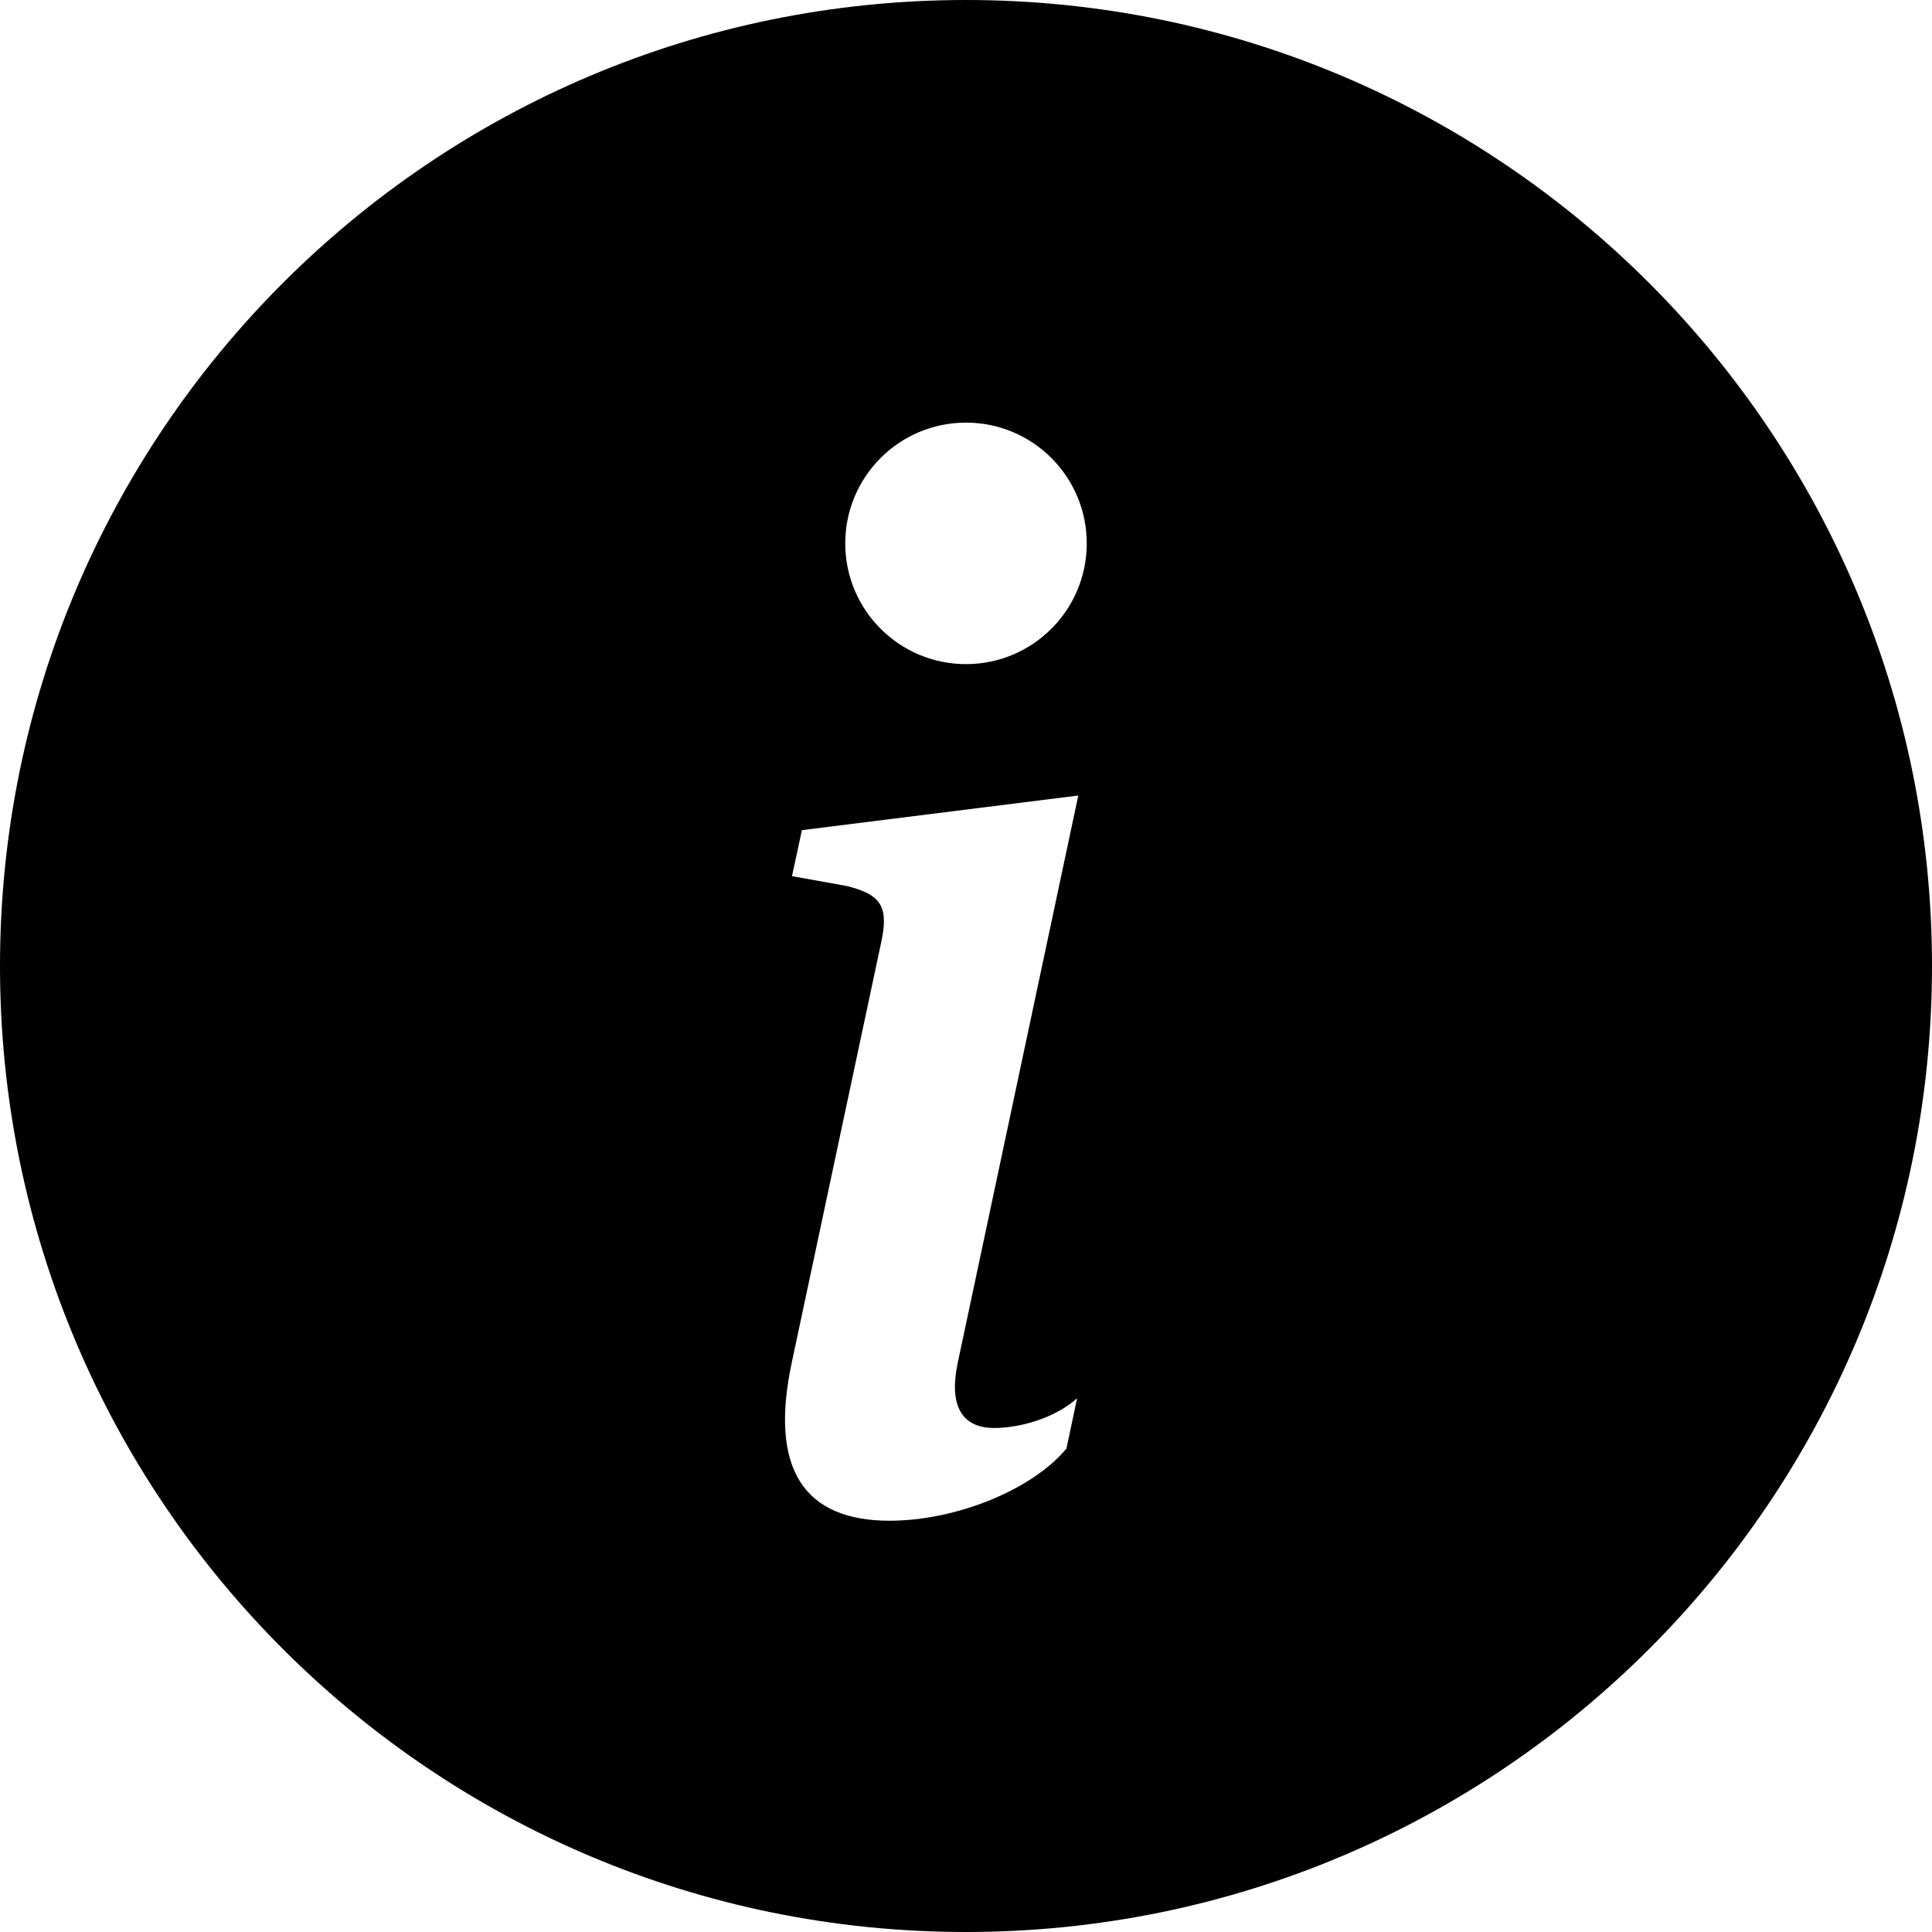
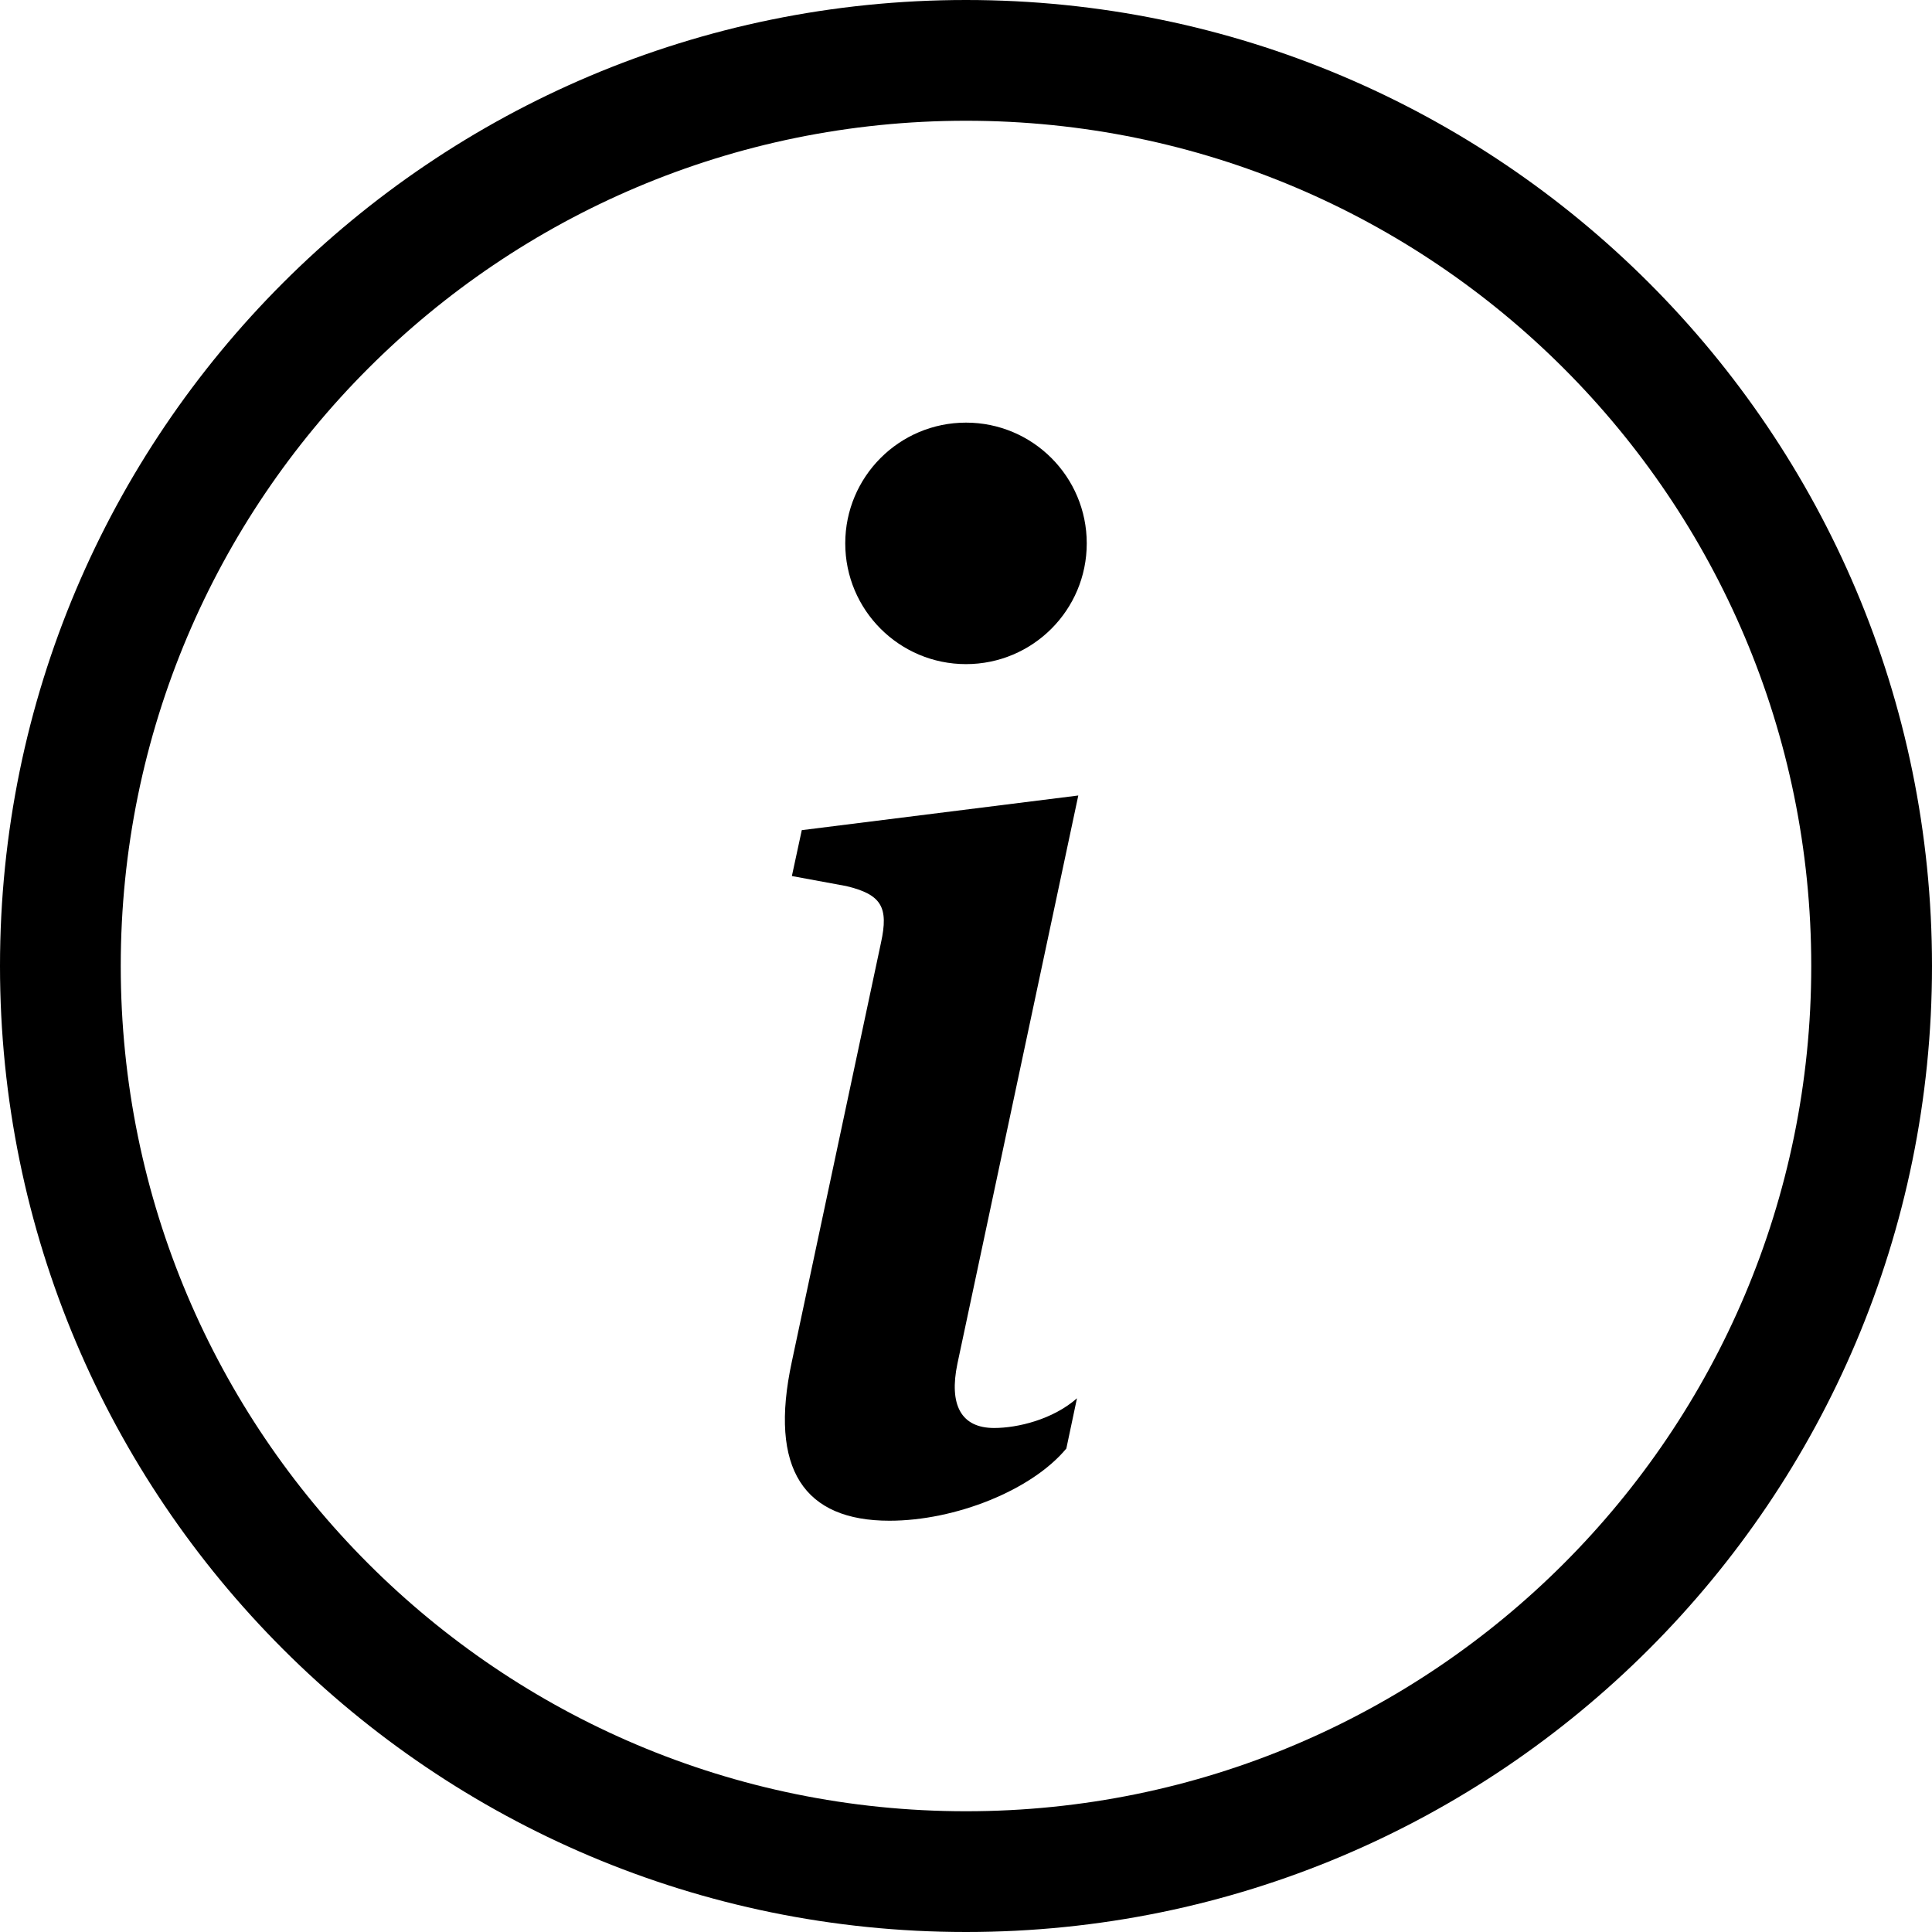
- <svg xmlns="http://www.w3.org/2000/svg" width="16" height="16" fill="currentColor" class="bi bi-info-circle-fill" viewBox="0 0 16 16">
-   <path d="M8 16A8 8 0 1 0 8 0a8 8 0 0 0 0 16zm.93-9.412l-1 4.705c-.07.34.029.533.304.533.194 0 .487-.07.686-.246l-.088.416c-.287.346-.92.598-1.465.598-.703 0-1.002-.422-.808-1.319l.738-3.468c.064-.293.006-.399-.287-.47l-.451-.081.082-.381 2.29-.287zM8 5.5a1 1 0 1 1 0-2 1 1 0 0 1 0 2z" />
+ <svg xmlns="http://www.w3.org/2000/svg" width="16" height="16" fill="currentColor" class="bi bi-info-circle" viewBox="0 0 16 16">
+   <path d="M8 15A7 7 0 1 1 8 1a7 7 0 0 1 0 14zm0 1A8 8 0 1 0 8 0a8 8 0 0 0 0 16z" />
+   <path d="M8.93 6.588l-2.29.287-.082.38.45.083c.294.07.352.176.288.469l-.738 3.468c-.194.897.105 1.319.808 1.319.545 0 1.178-.252 1.465-.598l.088-.416c-.2.176-.492.246-.686.246-.275 0-.375-.193-.304-.533L8.93 6.588zM9 4.5a1 1 0 1 1-2 0 1 1 0 0 1 2 0z" />
</svg>
